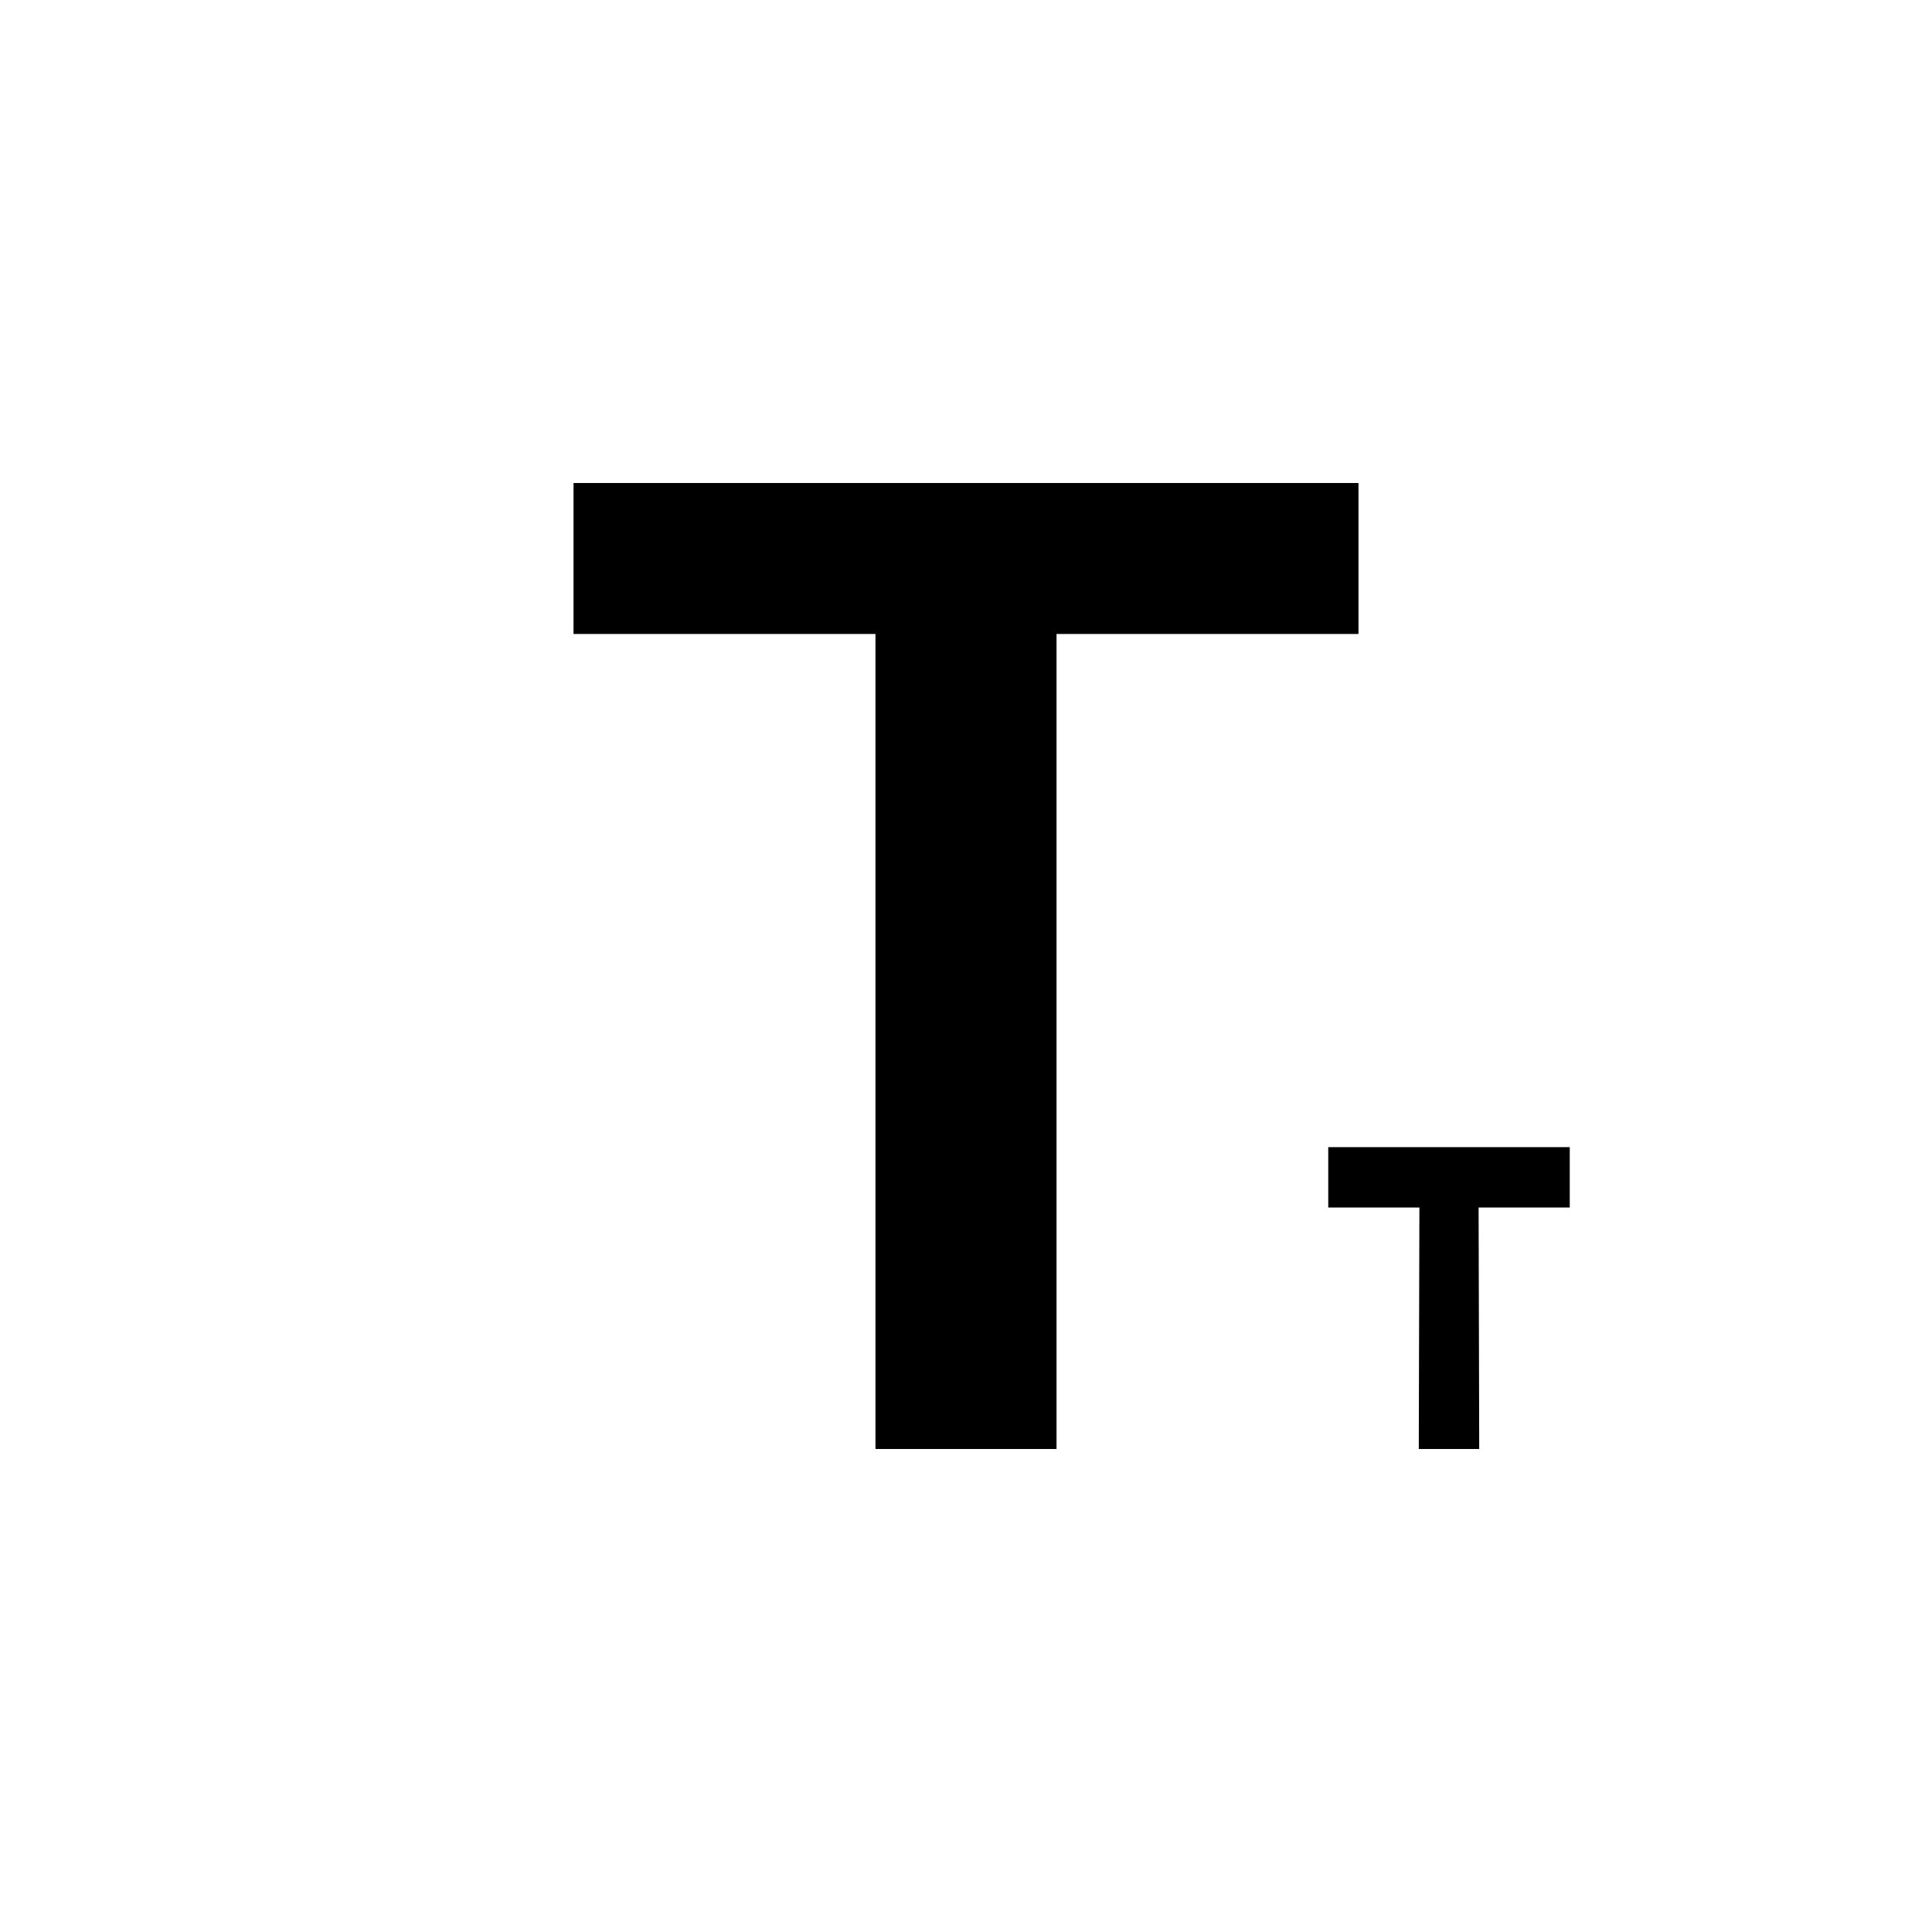
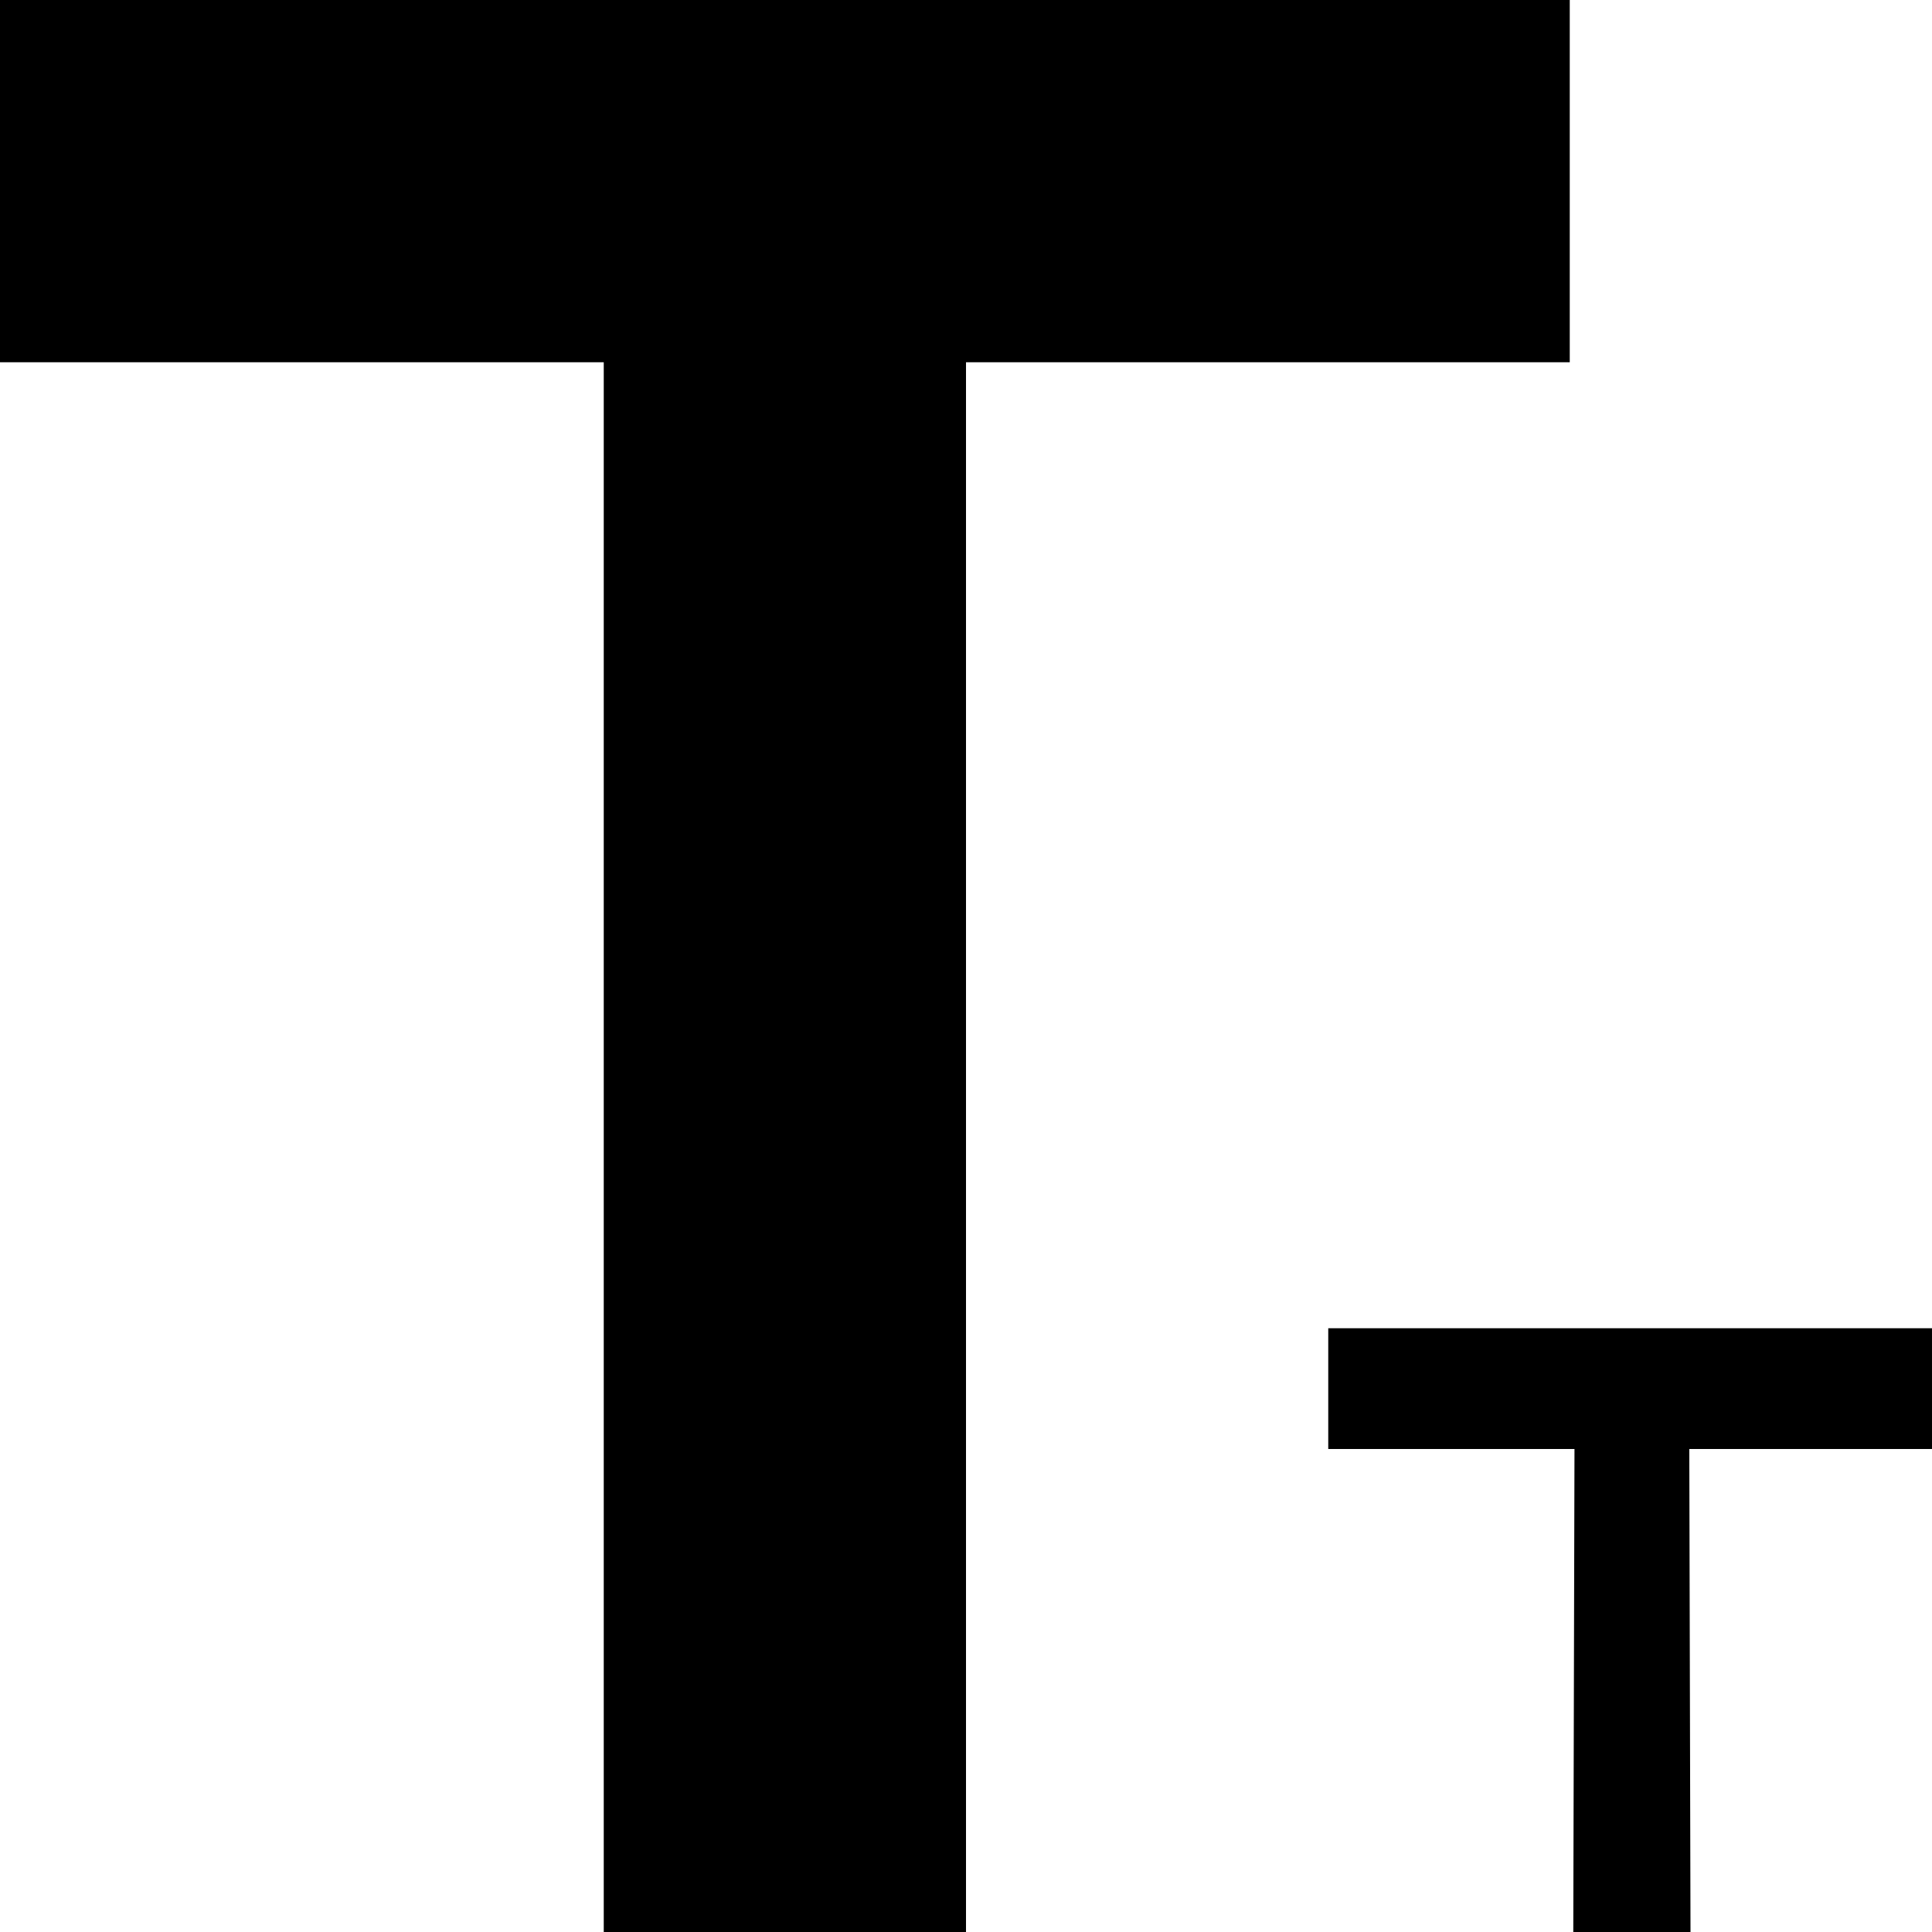
- <svg xmlns="http://www.w3.org/2000/svg" version="1.1" x="0px" y="0px" viewBox="0 0 28 28" style="enable-background:new 0 0 28 28;" xml:space="preserve">
-   <g id="subscript">
-     <g>
-       <polygon points="19.688,7 8.312,7 8.312,9.188 12.688,9.188 12.688,21 15.312,21 15.312,9.188 19.688,9.188   " />
-       <polygon points="22.75,16.625 19.25,16.625 19.25,17.5 20.571,17.5 20.562,21 21.438,21 21.429,17.5 22.75,17.5   " />
-     </g>
-   </g>
-   <g id="Layer_1">
+ <svg xmlns="http://www.w3.org/2000/svg" version="1.1" width="512" height="512" viewBox="0 0 512 512">
+   <g id="icomoon-ignore">
</g>
+   <path fill="rgb(0, 0, 0)" d="M416 0h-415.999v96h160v416h96v-416h160l-0-96z" />
+   <path fill="rgb(0, 0, 0)" d="M511.999 352h-159.999v32h65.254l-0.319 128h31.065l-0.319-128h64.32l-0.002-32z" />
</svg>
